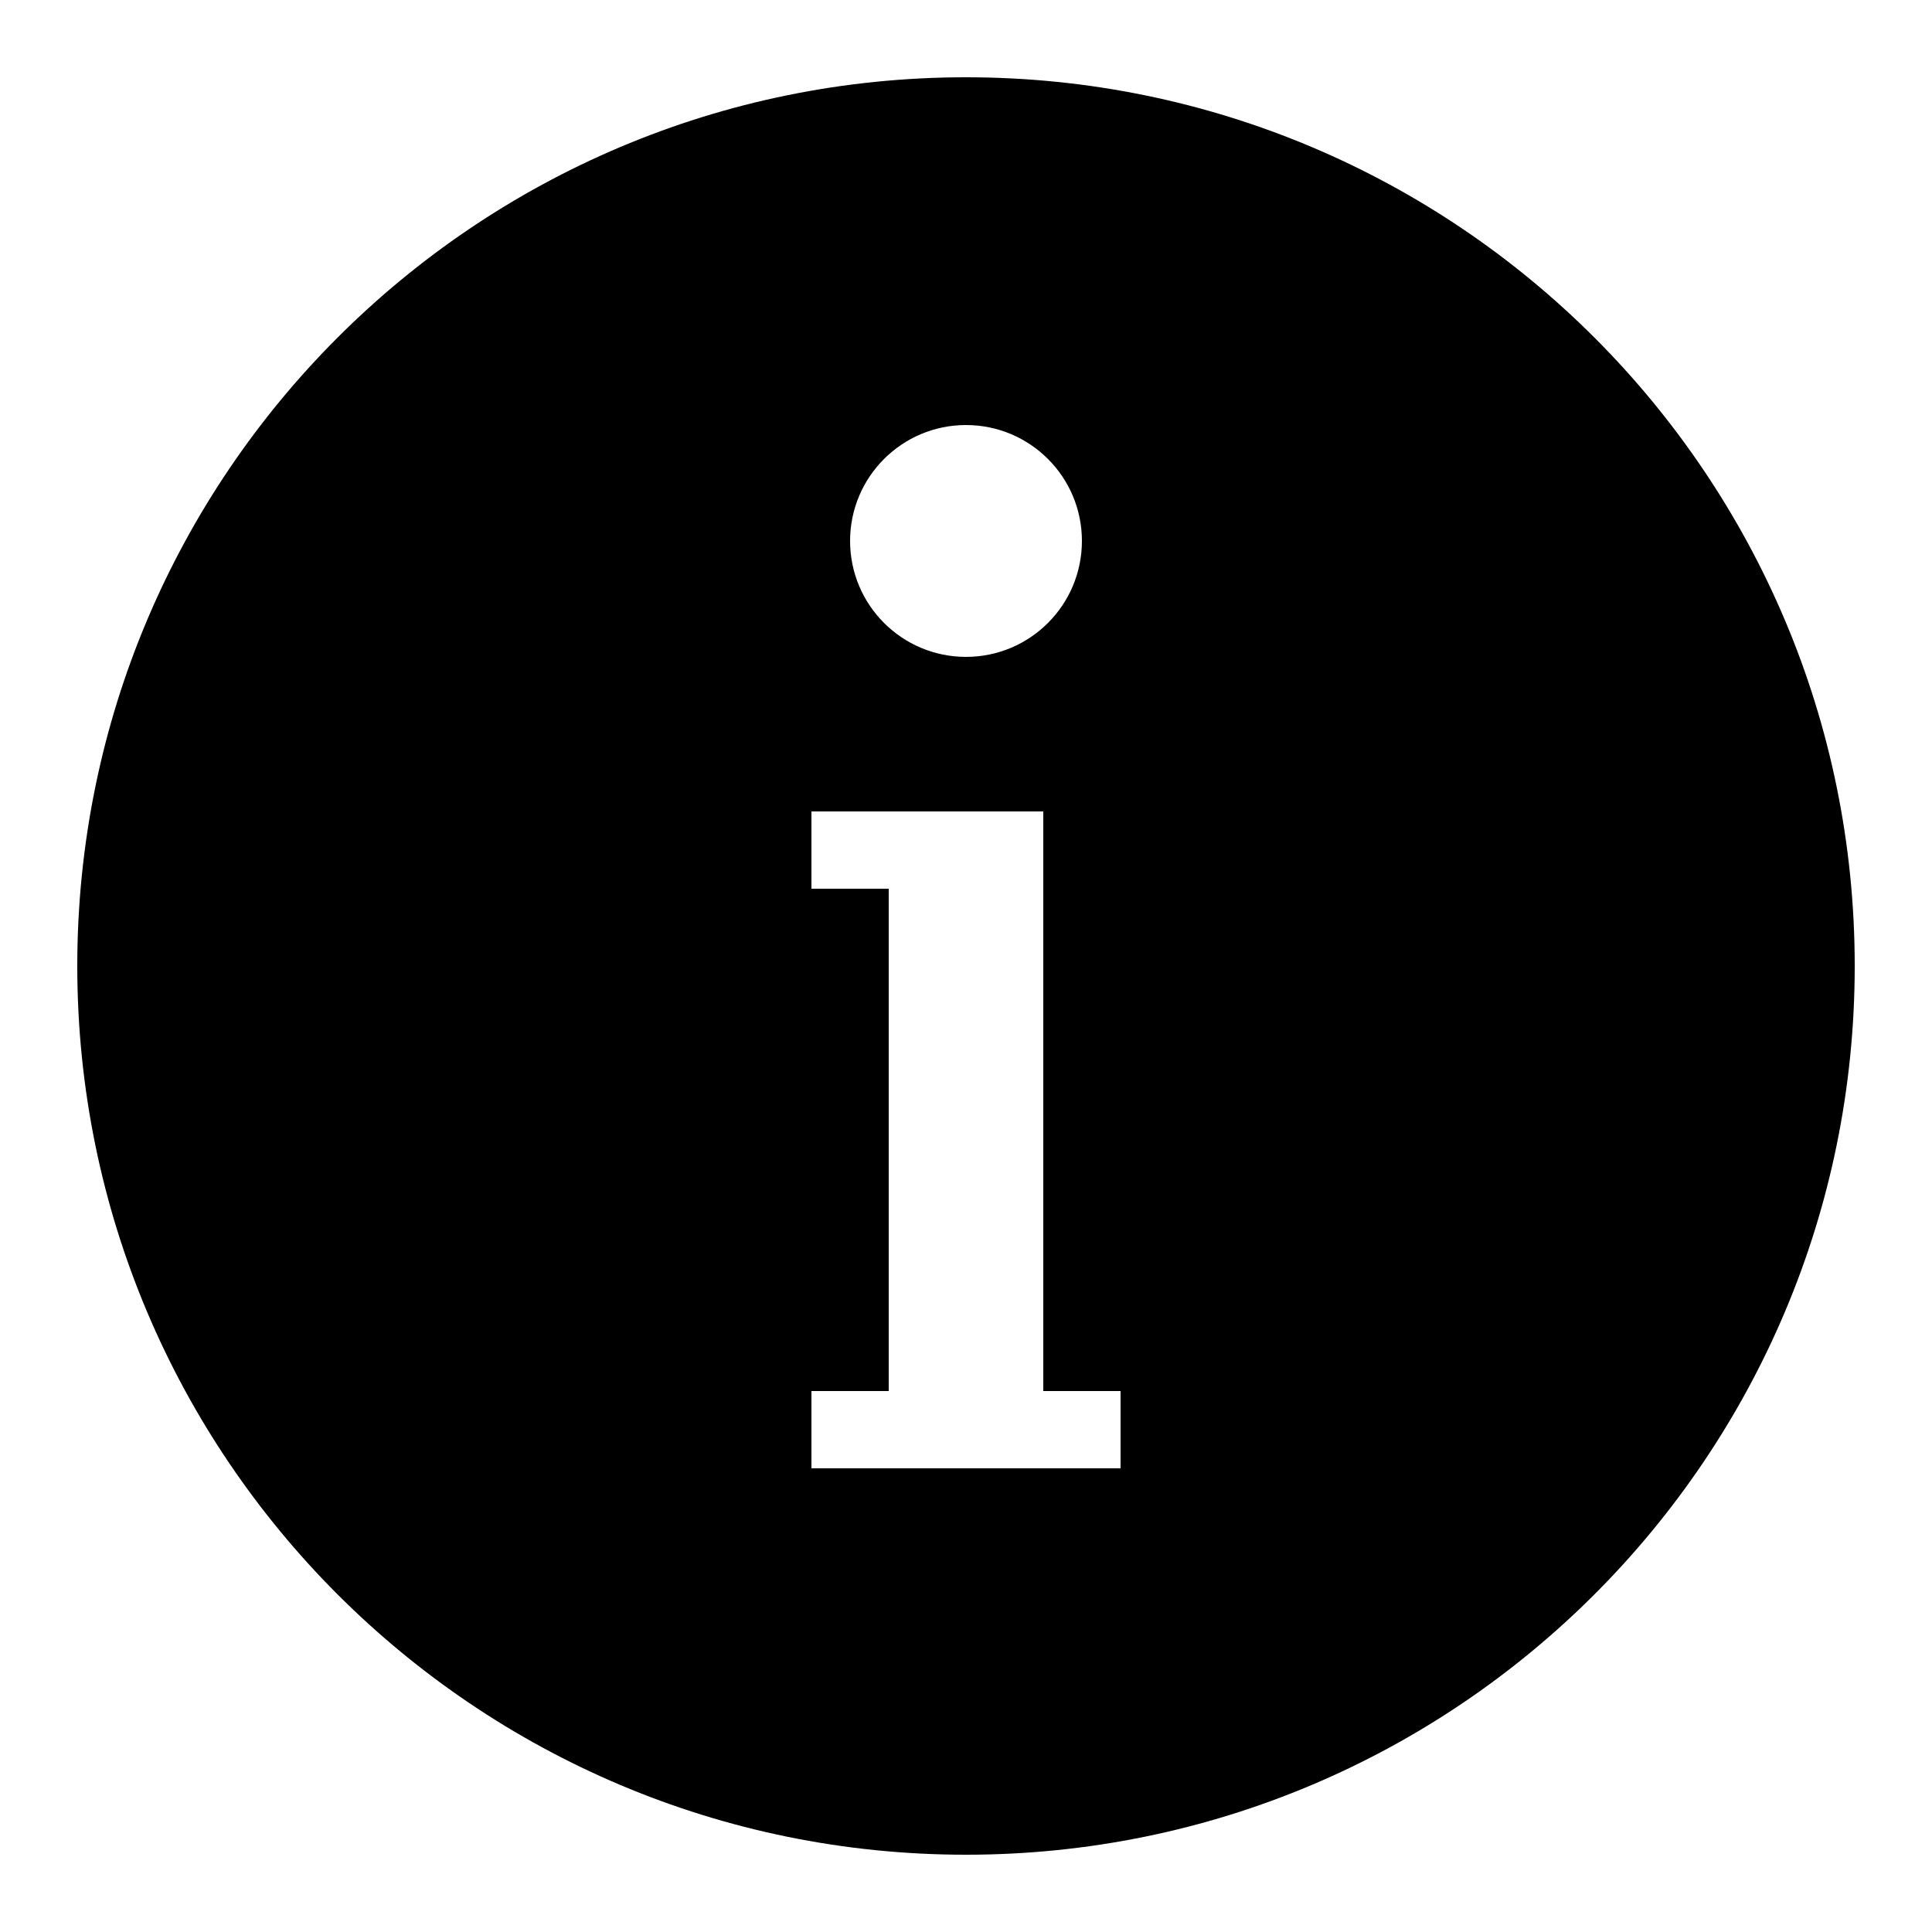
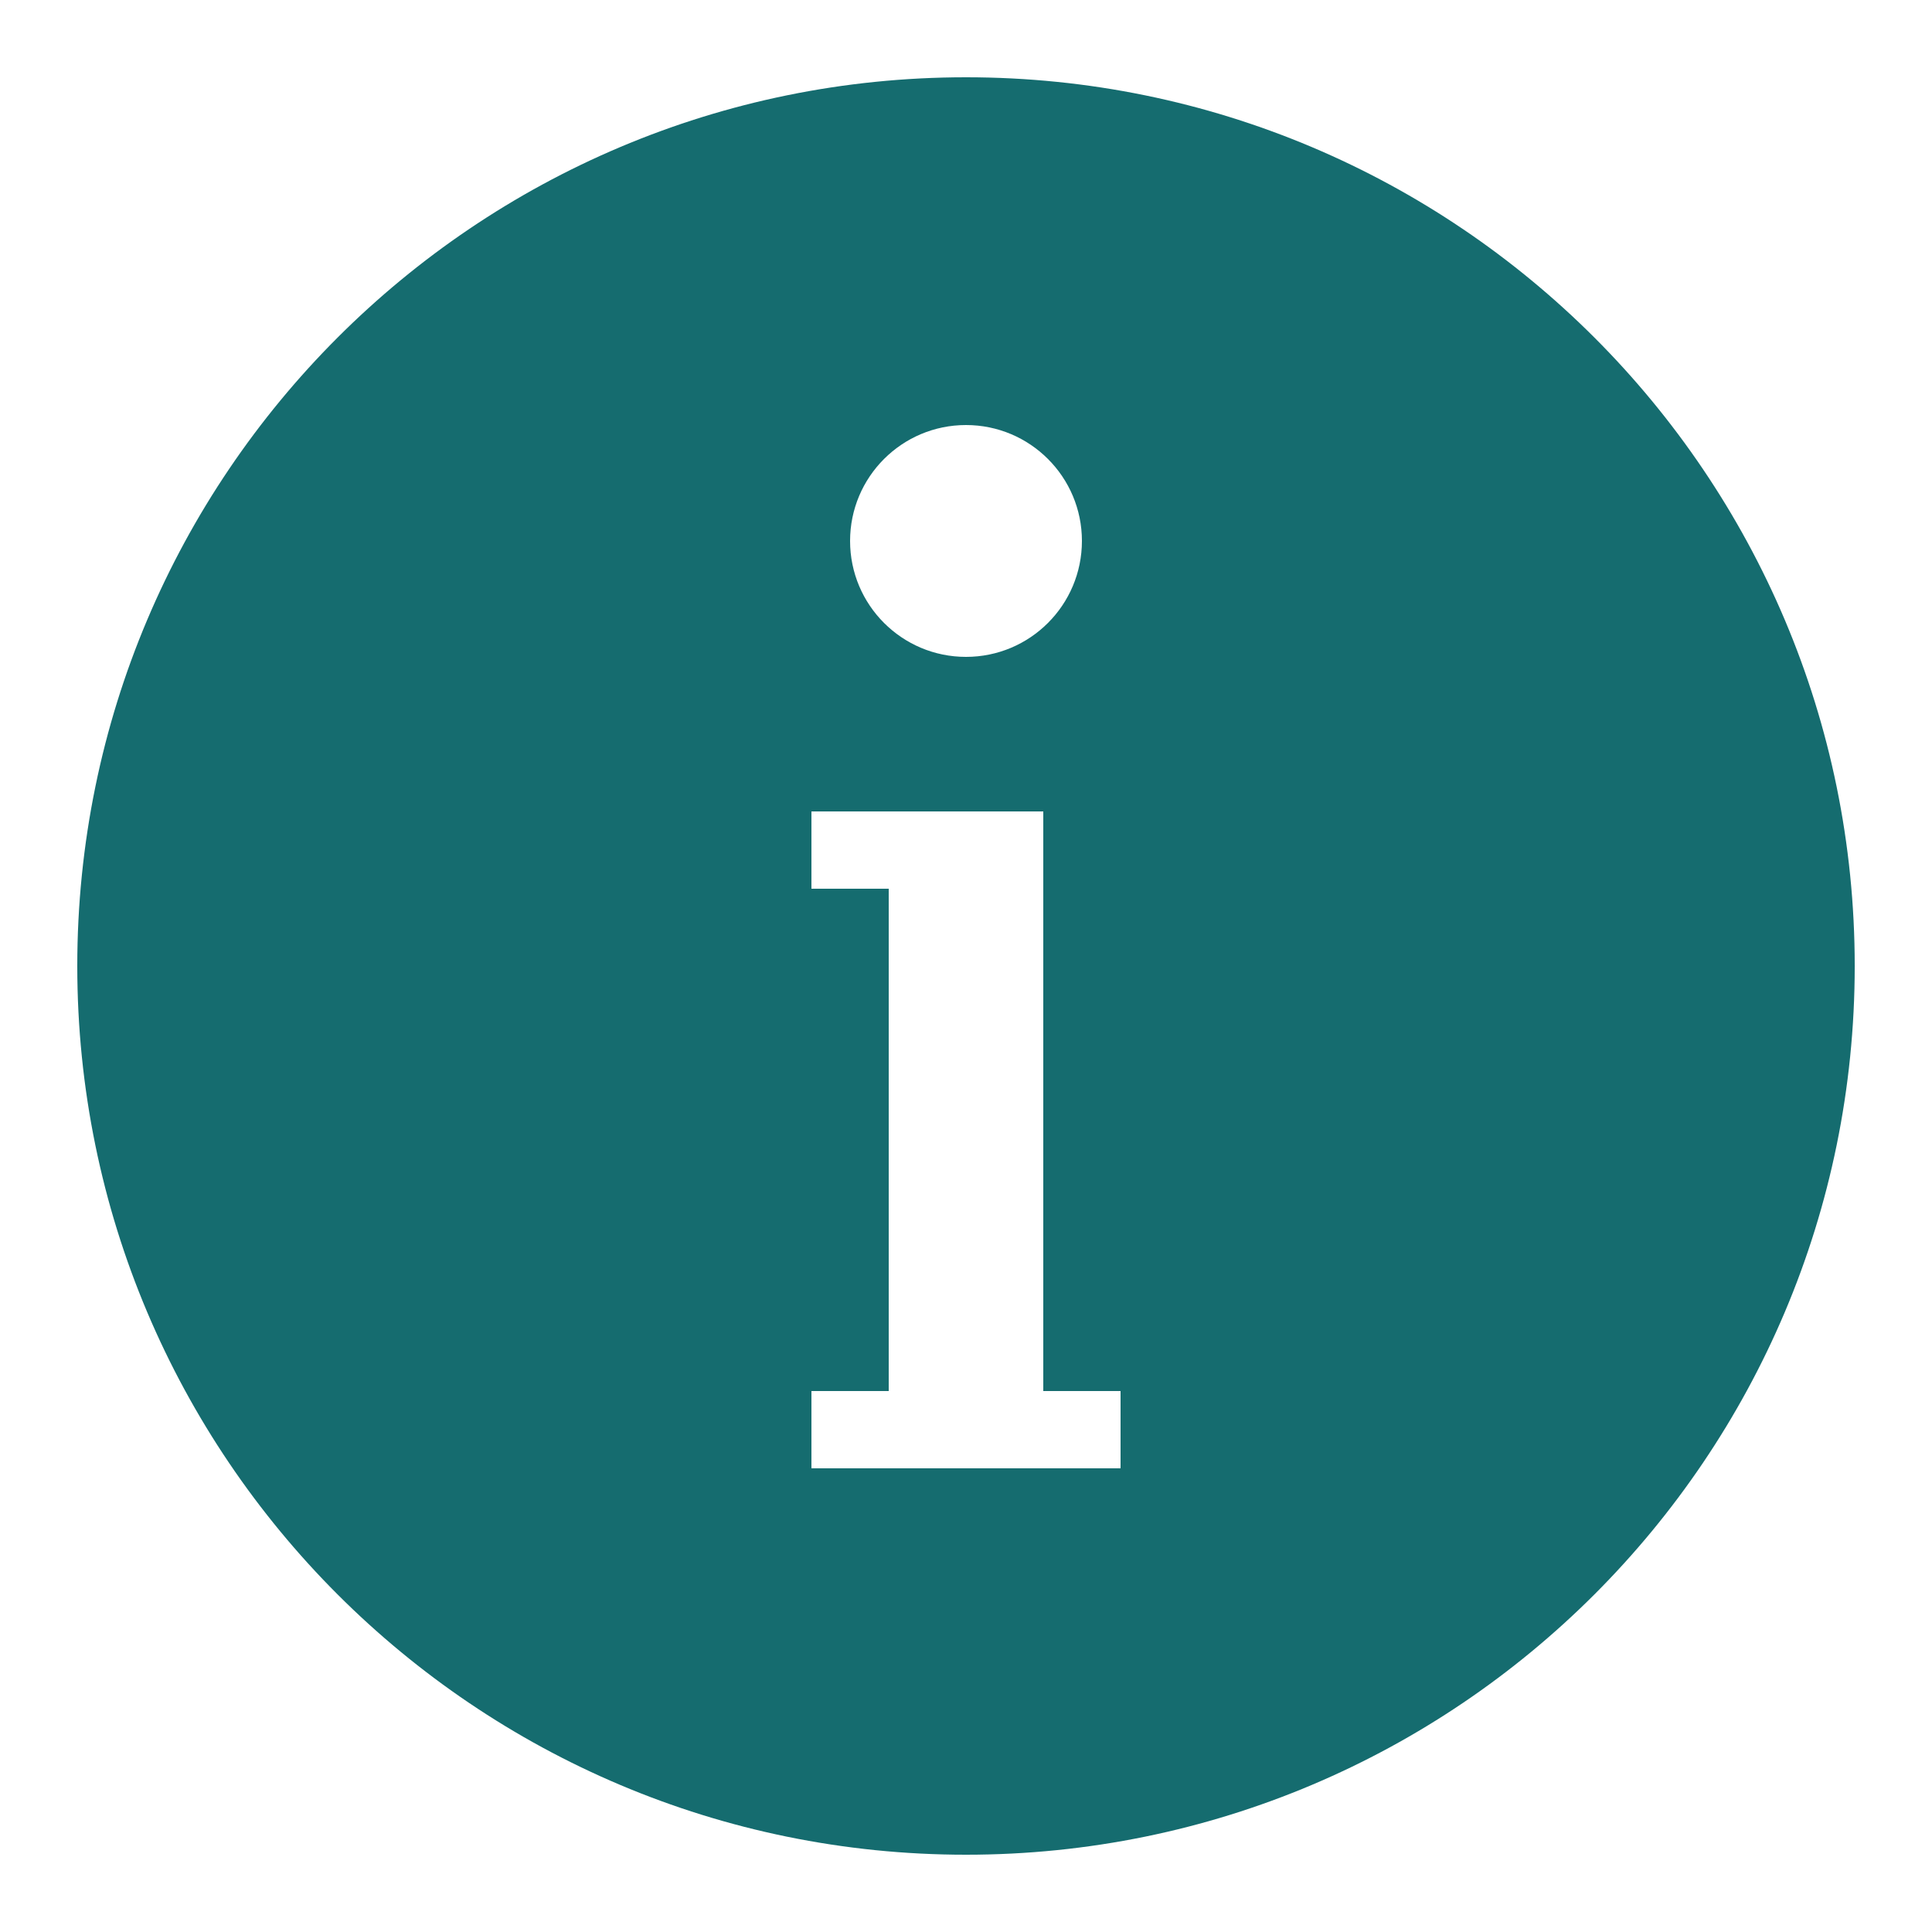
- <svg xmlns="http://www.w3.org/2000/svg" viewBox="0 0 50 50" width="50px" height="50px" fill="oklch(50.8% 0.118 165.612)">
+ <svg xmlns="http://www.w3.org/2000/svg" viewBox="0 0 50 50" width="50px" height="50px" fill="rgb(21, 108, 111)">
  <path d="M25,2C12.297,2,2,12.297,2,25s10.297,23,23,23s23-10.297,23-23S37.703,2,25,2z M25,11c1.657,0,3,1.343,3,3s-1.343,3-3,3 s-3-1.343-3-3S23.343,11,25,11z M29,38h-2h-4h-2v-2h2V23h-2v-2h2h4v2v13h2V38z" />
</svg>
